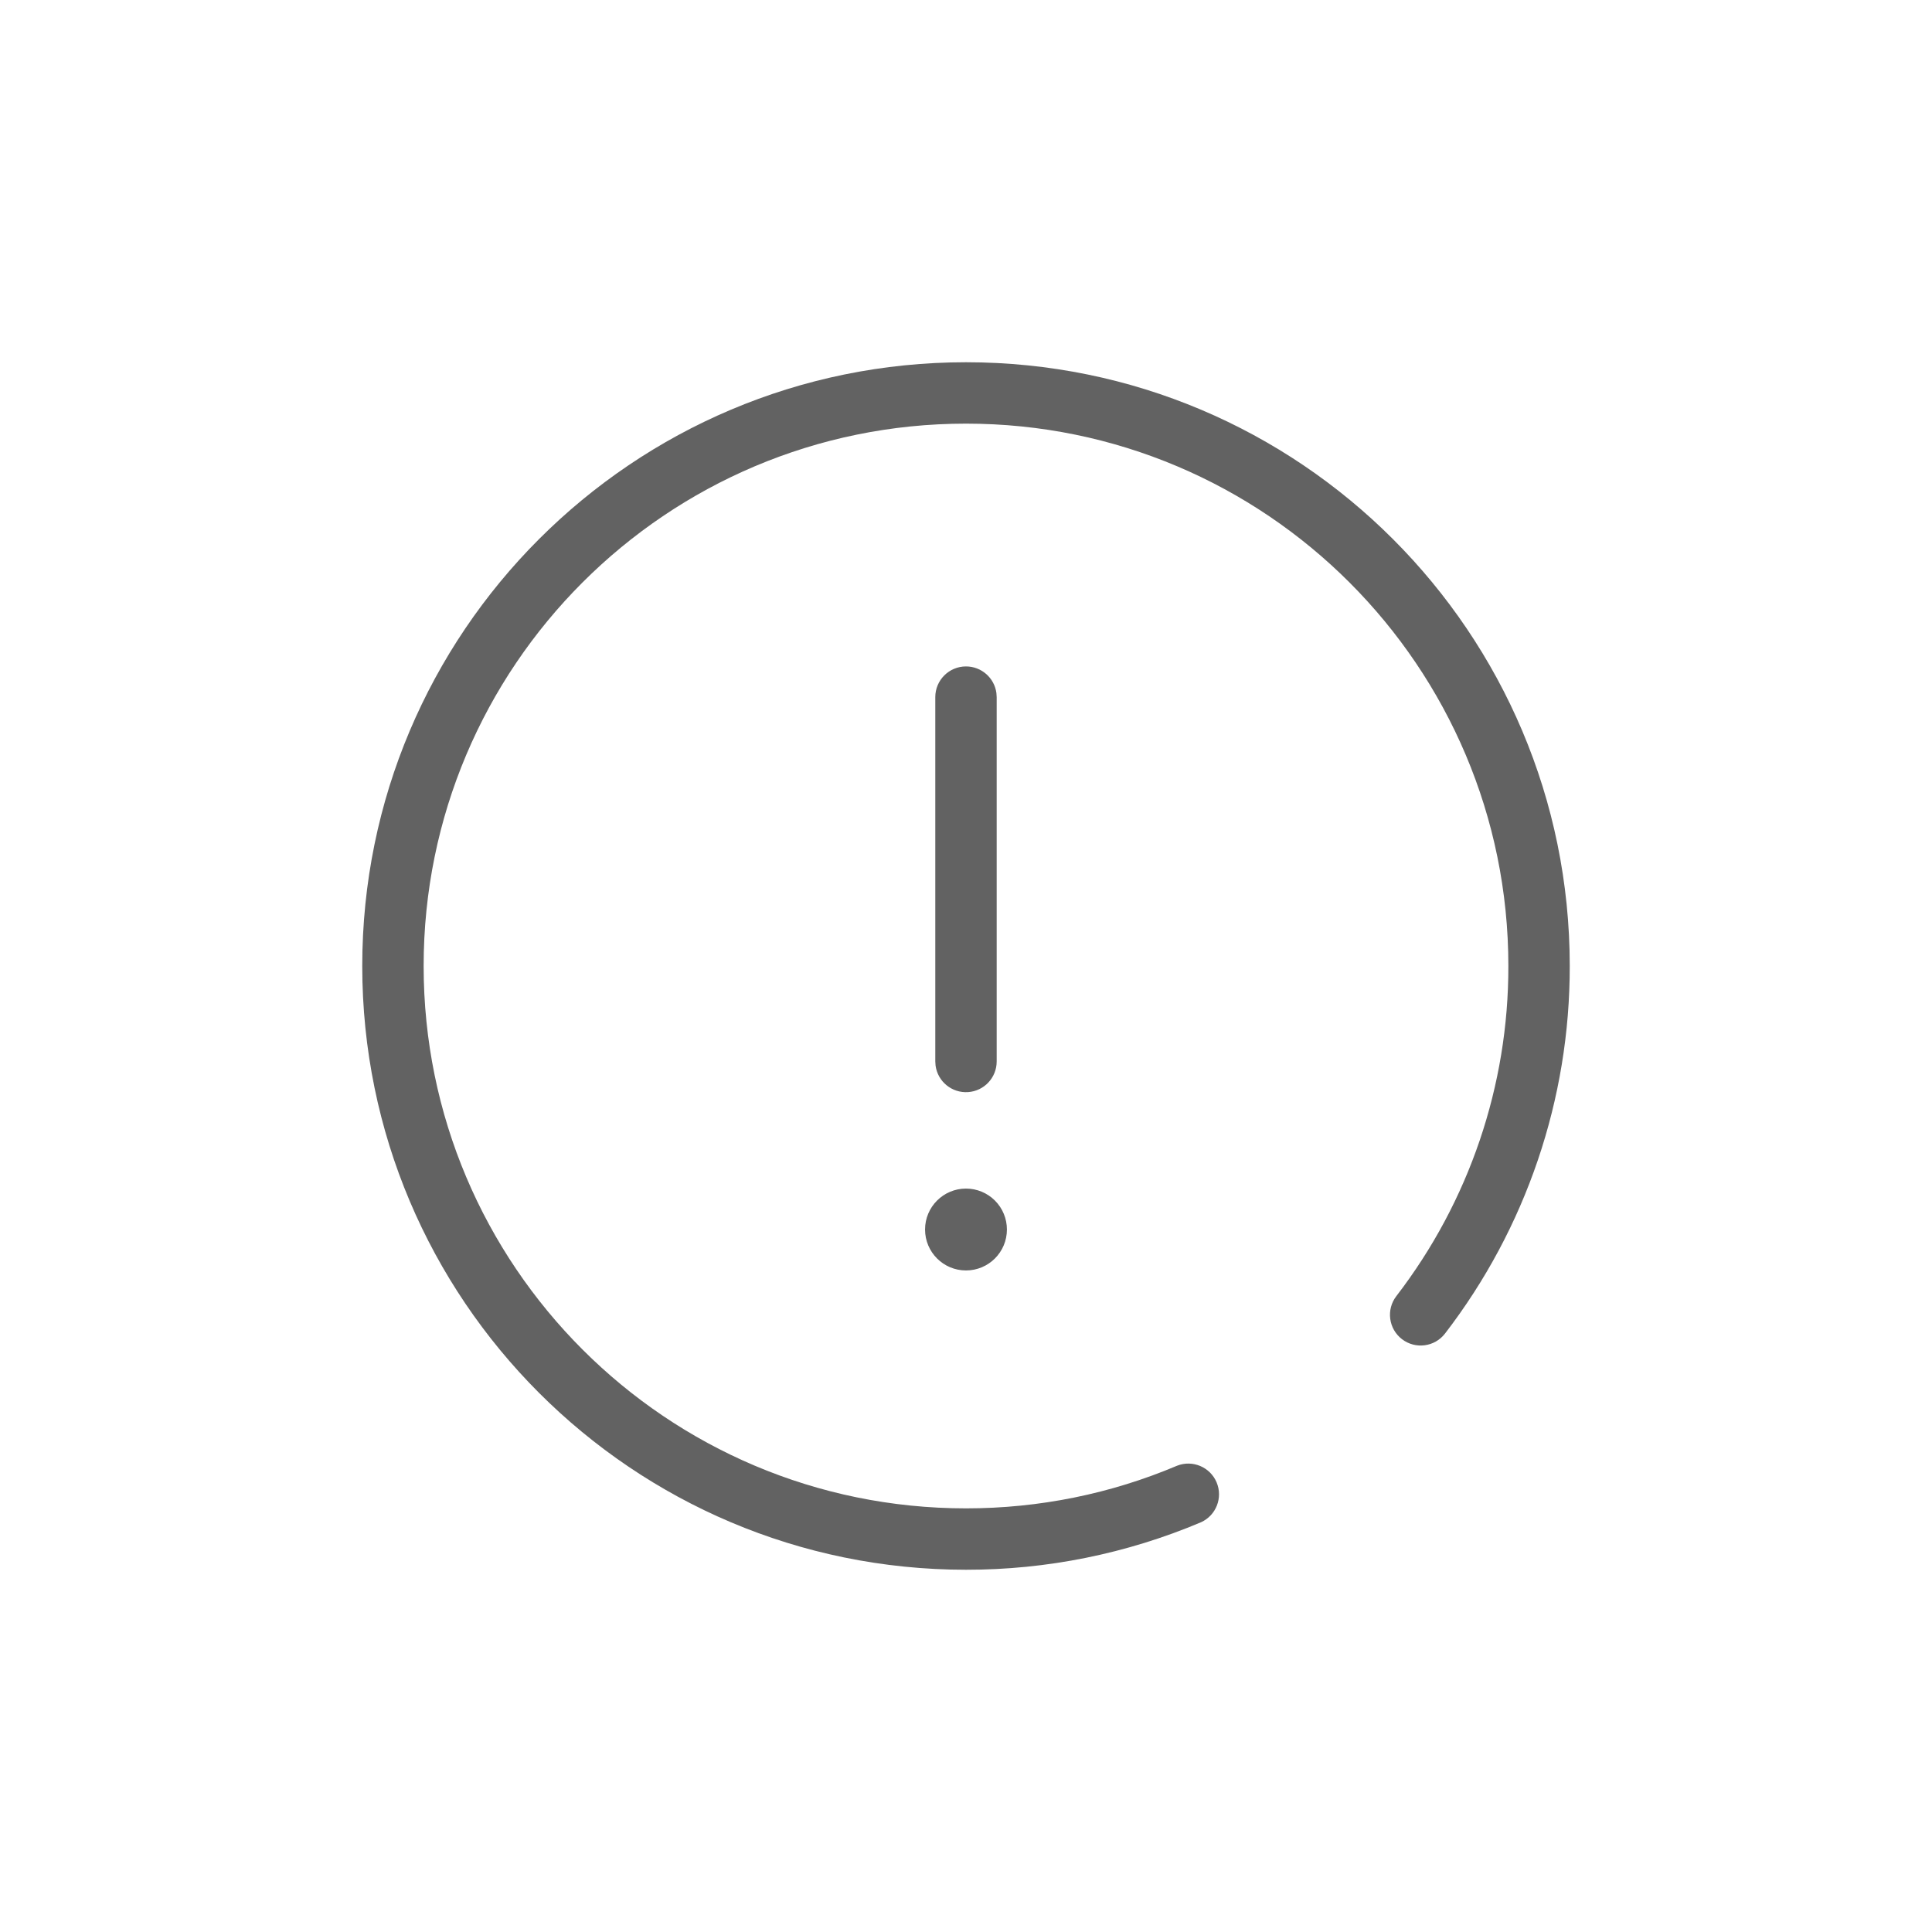
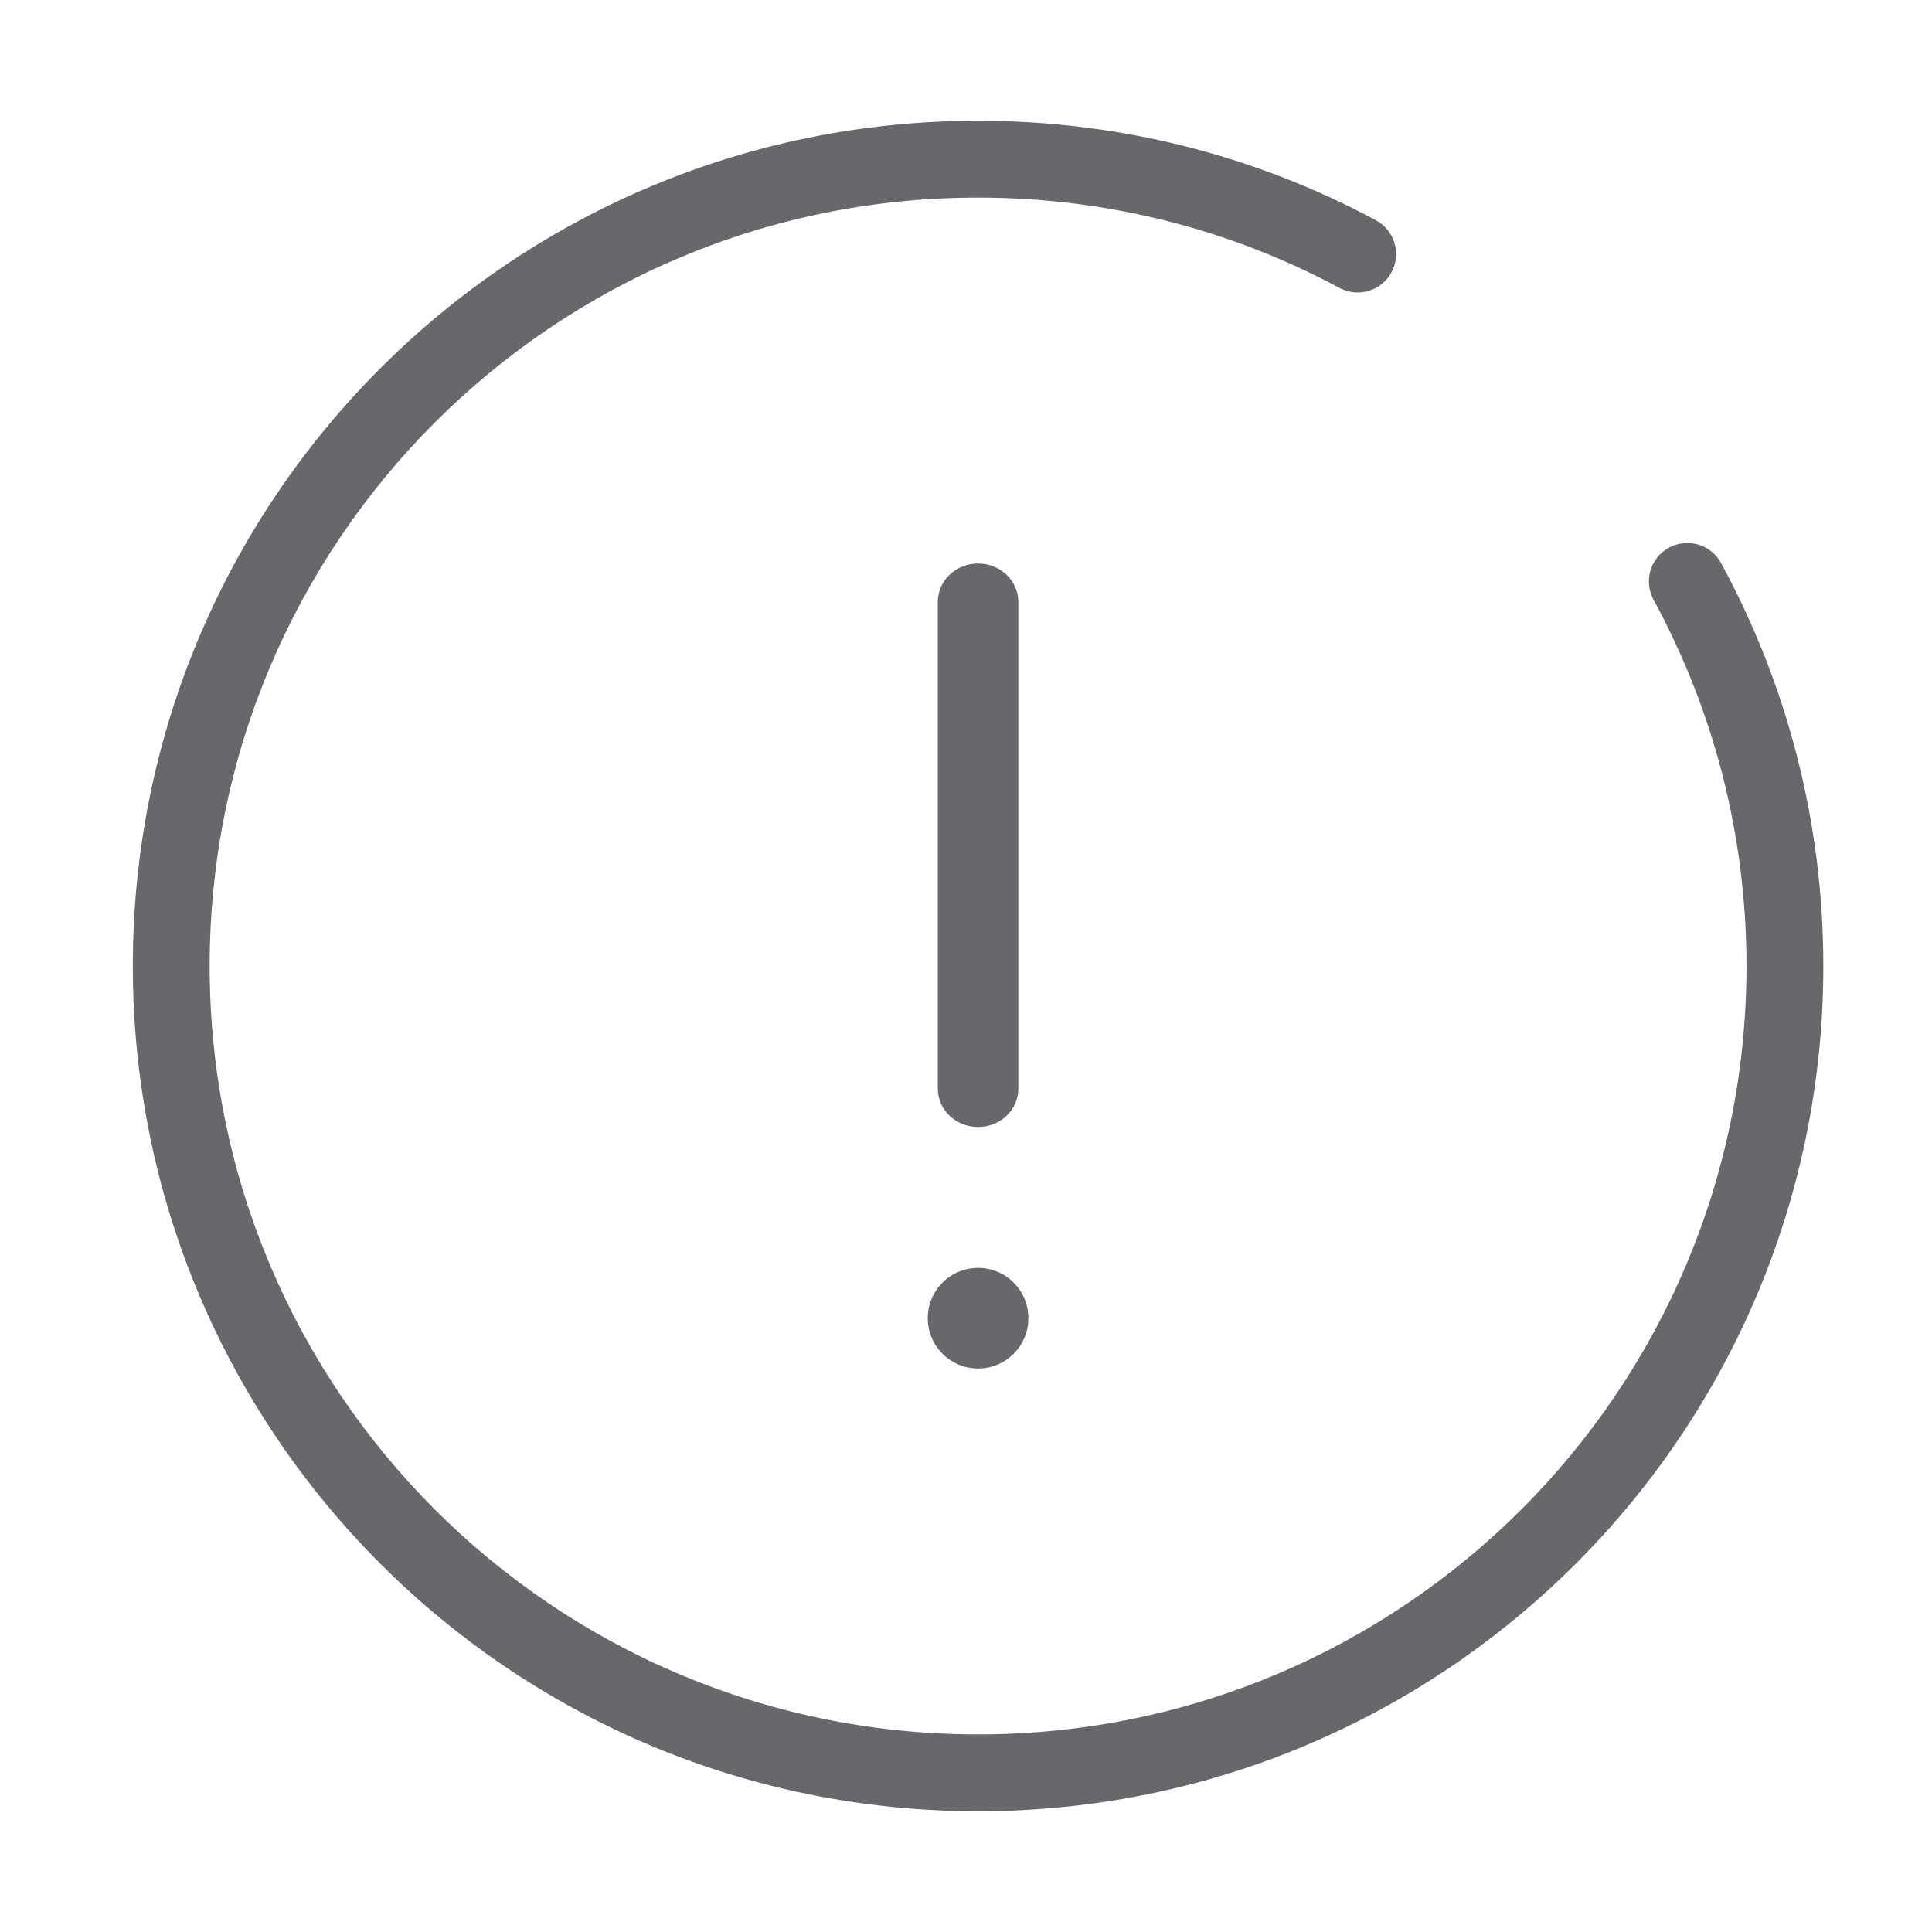
- <svg viewBox="0 0 124 124" aria-hidden="true">
-   <path d="M62 23.25c21.402 0 38.75 17.347 38.75 38.75a38.594 38.594 0 0 1-8.005 23.589 1.97 1.97 0 1 1-3.125-2.401A34.65 34.65 0 0 0 96.81 62c0-19.226-15.584-34.81-34.81-34.81-19.227 0-34.81 15.583-34.81 34.81 0 19.224 15.585 34.81 34.81 34.81 4.716 0 9.3-.94 13.547-2.737a1.971 1.971 0 0 1 1.536 3.629A38.62 38.62 0 0 1 62 100.75c-21.402 0-38.75-17.35-38.75-38.75 0-21.404 17.346-38.75 38.75-38.75zm-.001 19.523c.997 0 1.822.74 1.952 1.703l.018.267v23.384a1.97 1.97 0 0 1-3.922.267l-.018-.267V44.743a1.97 1.97 0 0 1 1.97-1.97zm2.627 36.14a2.625 2.625 0 0 0-2.627-2.627 2.627 2.627 0 1 0 2.627 2.627" fill="#626262" />
+ <svg xmlns="http://www.w3.org/2000/svg" viewBox="0 0 80 80" fill="none">
+   <path fill-rule="evenodd" clip-rule="evenodd" d="M40.5 8.182C22.924 8.182 8.682 22.424 8.682 40C8.682 57.576 22.924 71.818 40.5 71.818C58.076 71.818 72.318 57.576 72.318 40C72.318 34.514 70.924 29.349 68.471 24.835C68.051 24.063 68.336 23.097 69.108 22.677C69.88 22.258 70.846 22.543 71.266 23.315C73.966 28.283 75.5 33.968 75.5 40C75.5 59.333 59.833 75 40.5 75C21.167 75 5.5 59.333 5.5 40C5.5 20.667 21.167 5 40.5 5C46.446 5 52.066 6.483 56.971 9.119C57.745 9.535 58.035 10.5 57.62 11.274C57.204 12.047 56.239 12.338 55.465 11.922C51.016 9.531 45.913 8.182 40.5 8.182ZM38.417 54.583C38.417 53.433 39.349 52.5 40.5 52.5C41.651 52.5 42.583 53.433 42.583 54.583C42.583 55.734 41.651 56.667 40.5 56.667C39.349 56.667 38.417 55.734 38.417 54.583ZM42.167 24.919C42.167 24.043 41.42 23.333 40.5 23.333C39.58 23.333 38.833 24.043 38.833 24.919V45.081C38.833 45.957 39.58 46.667 40.5 46.667C41.42 46.667 42.167 45.957 42.167 45.081V24.919Z" fill="#67686B" />
</svg>
